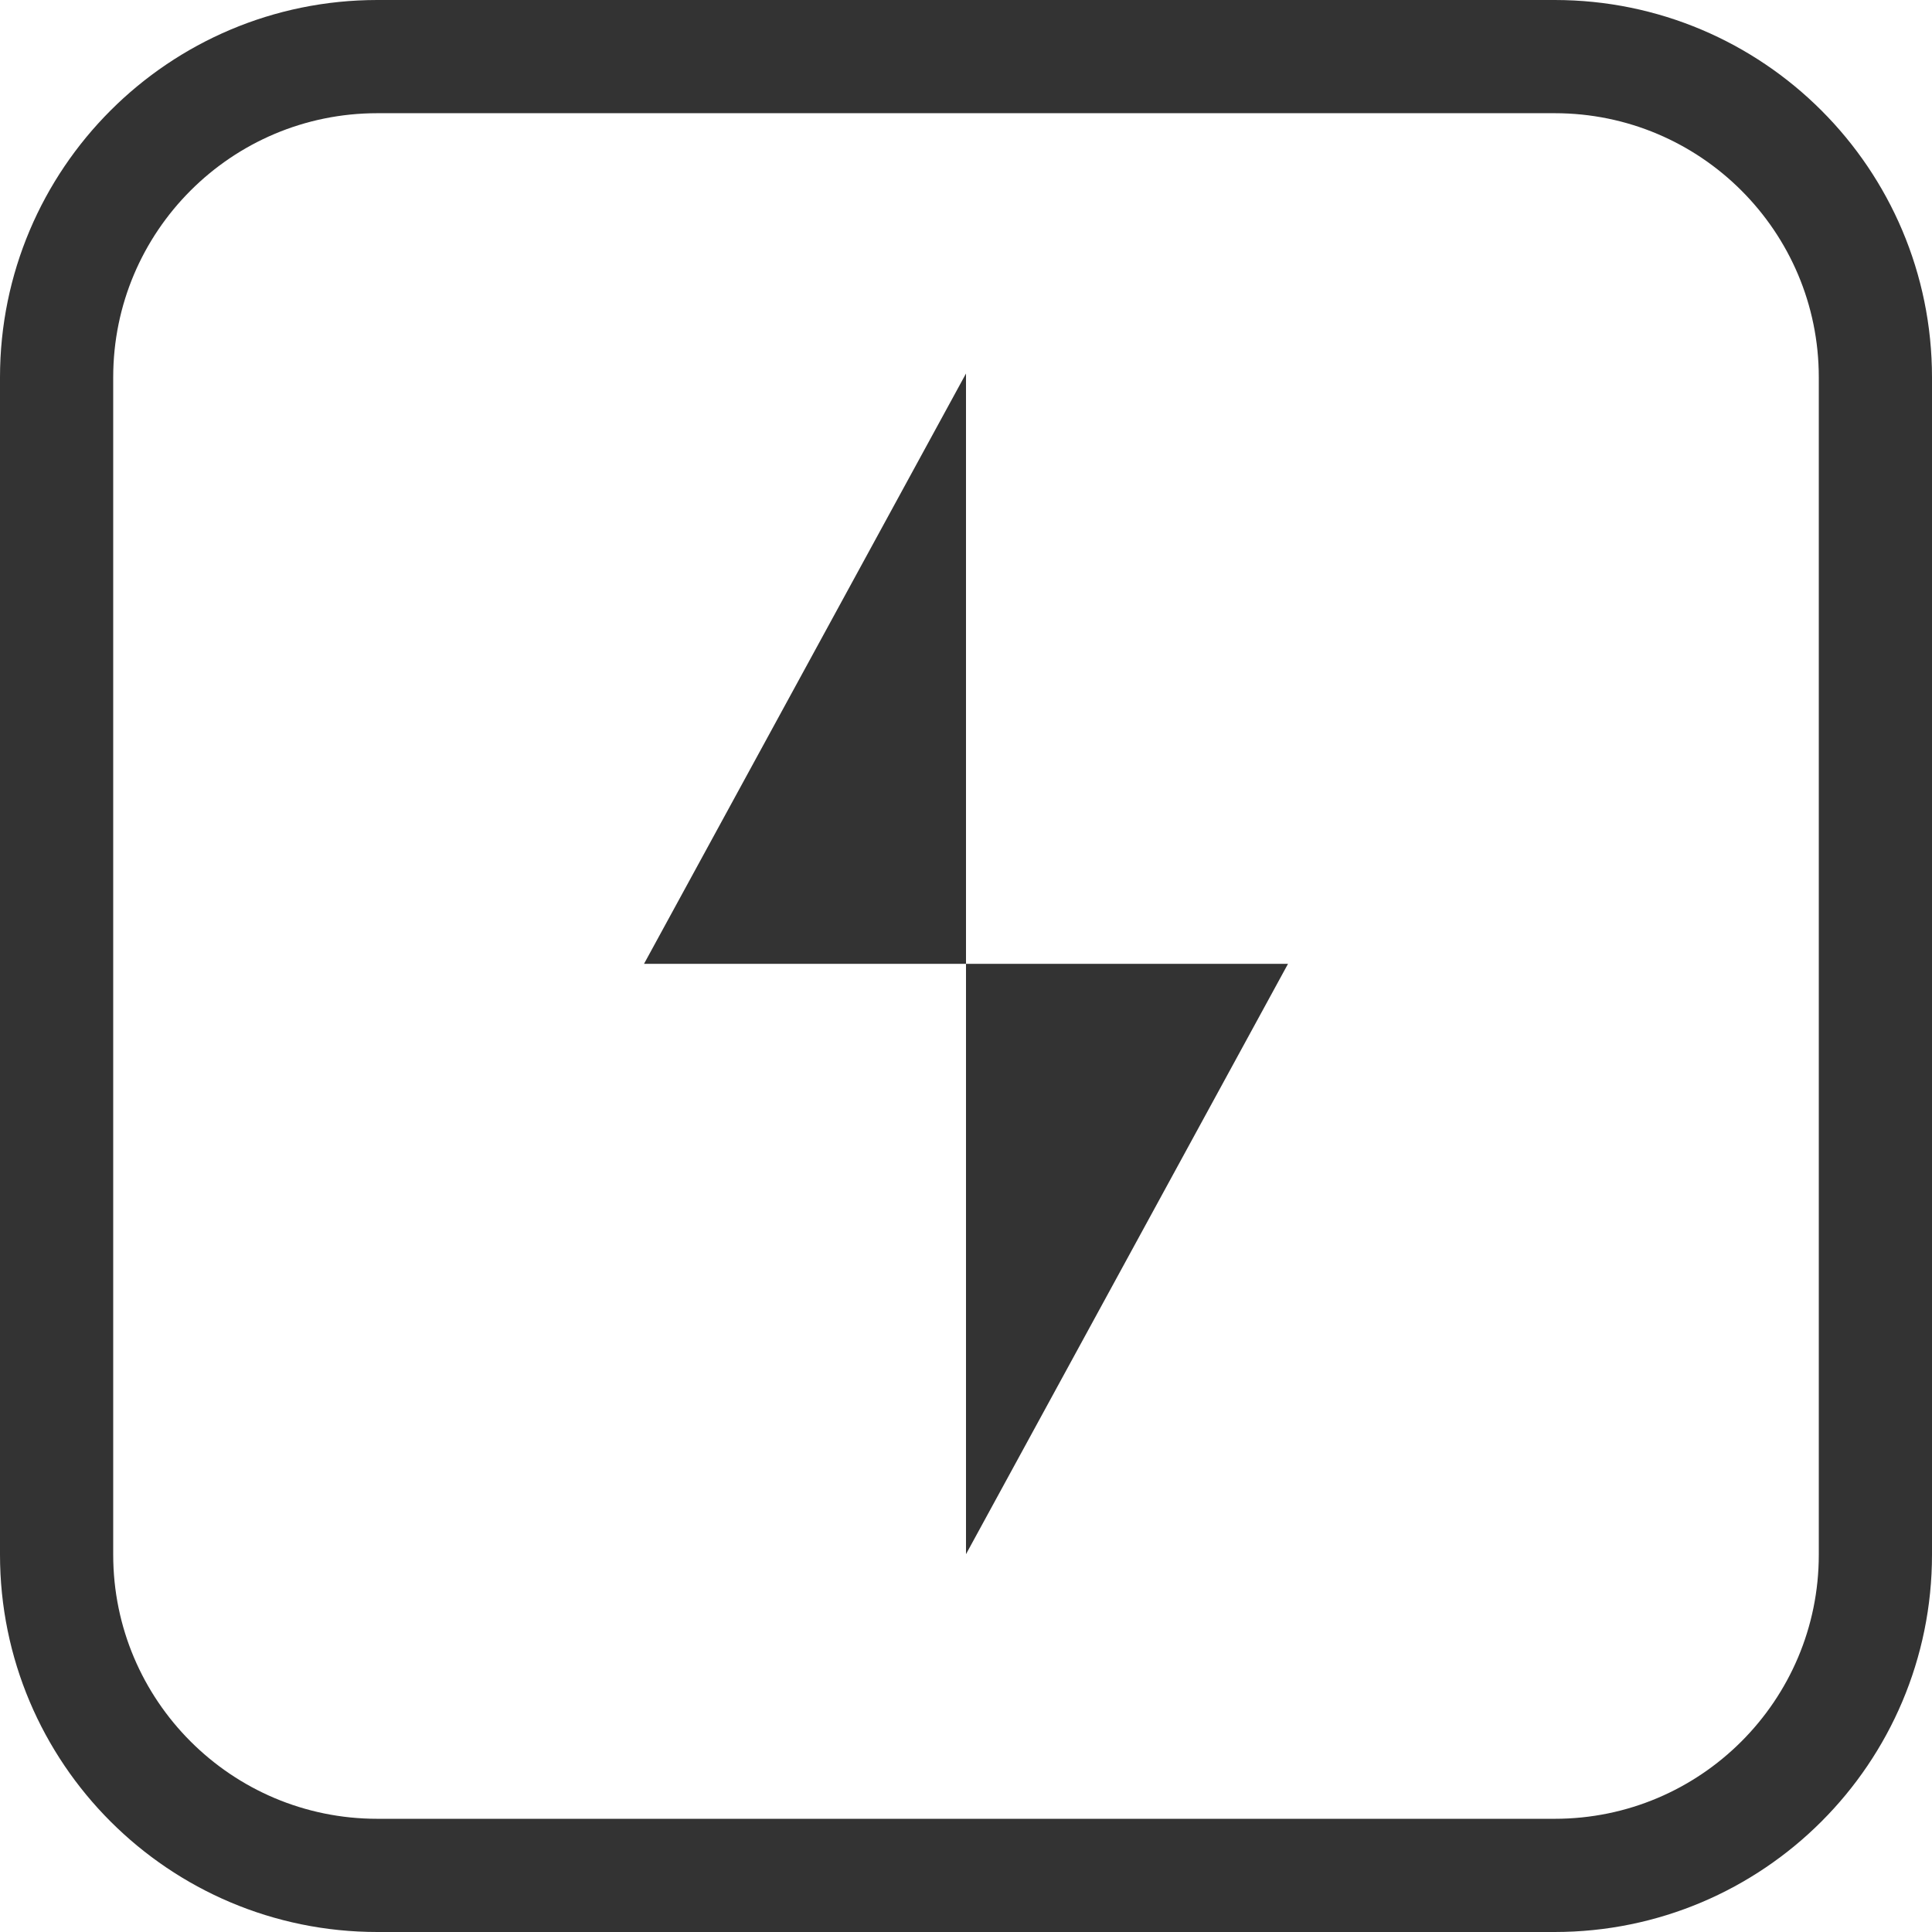
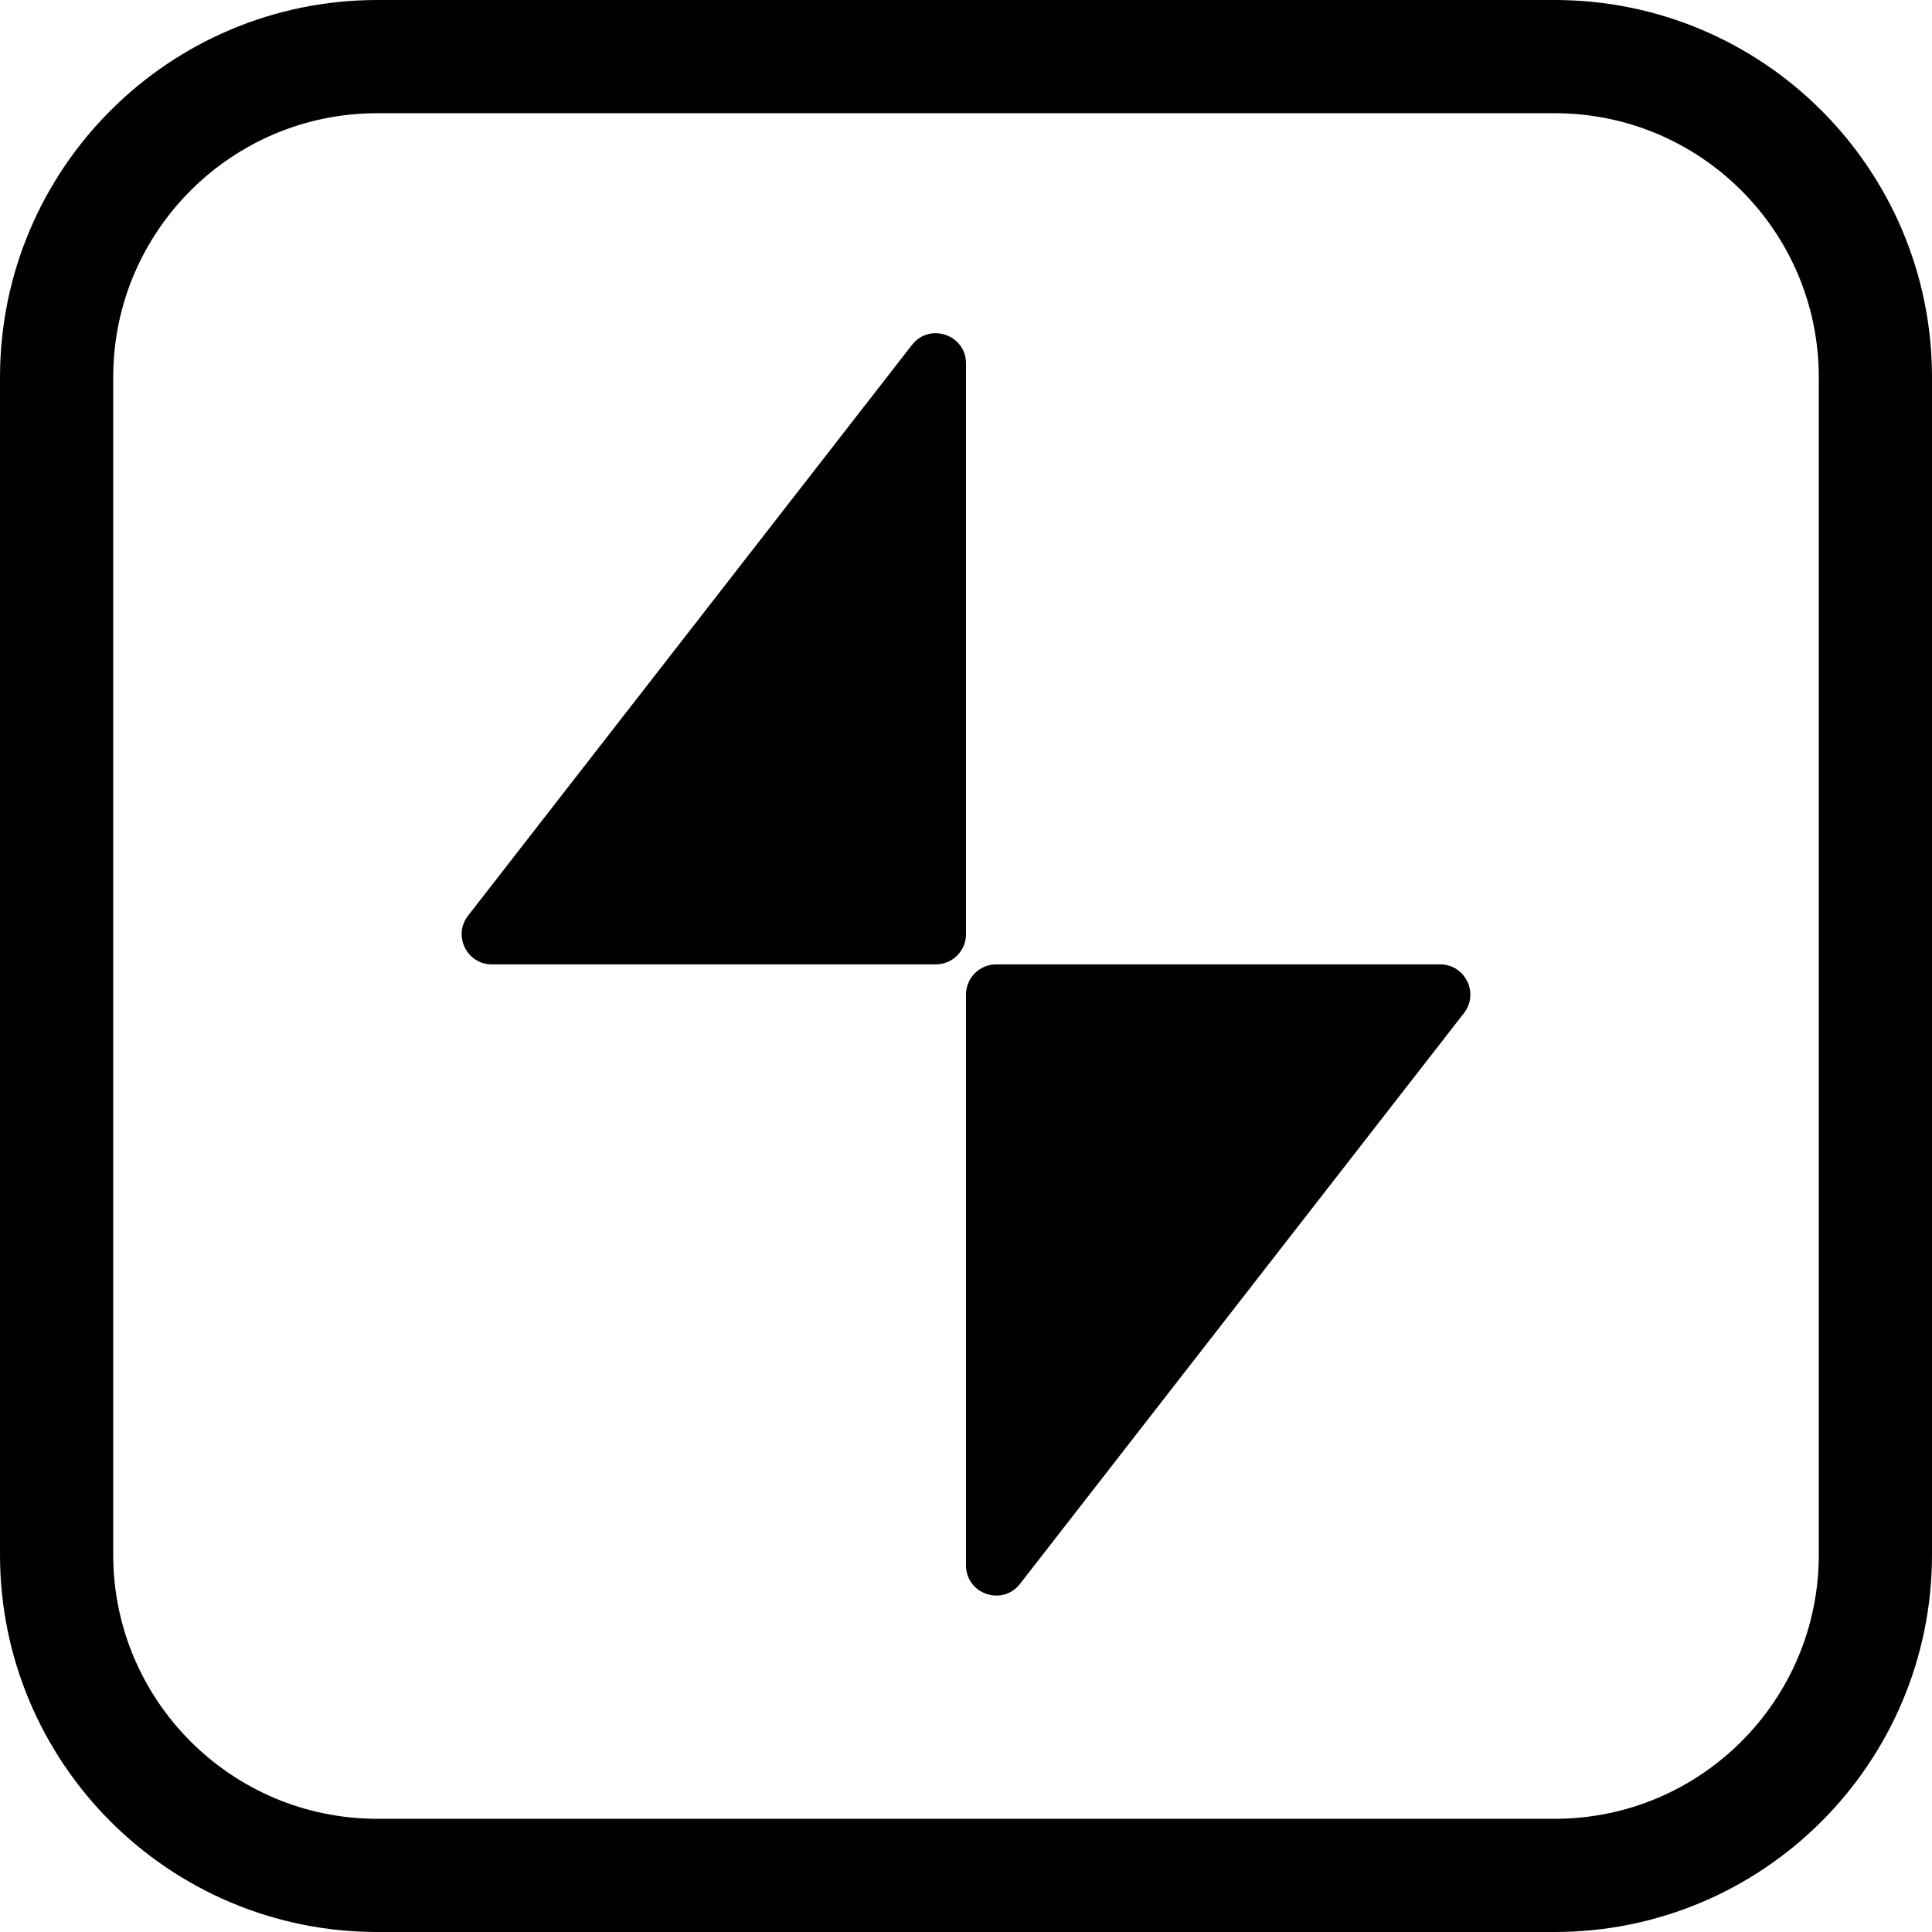
<svg xmlns="http://www.w3.org/2000/svg" width="512" height="512" viewBox="0 0 512 512" fill="none">
-   <rect x="15" y="15" width="482" height="482" rx="85" stroke="#333333" stroke-width="30" />
-   <path fill-rule="evenodd" clip-rule="evenodd" d="M256 255.431L256 98.987L170.667 255.431H256ZM256 255.431L256 411.876L341.333 255.431H256Z" fill="#333333" />
+   <path d="M241.685 91.405C246.361 85.392 256 88.699 256 96.316L256 247.571C256 251.99 252.418 255.571 248 255.571H130.357C123.7 255.571 119.955 247.915 124.042 242.66L241.685 91.405Z" fill="black" />
+   <path d="M270.315 419.738C265.639 425.751 256 422.444 256 414.827L256 263.571C256 259.153 259.582 255.571 264 255.571L381.643 255.571C388.3 255.571 392.045 263.228 387.958 268.483L270.315 419.738Z" fill="black" />
+   <rect x="15" y="15" width="482" height="482" rx="85" stroke="black" stroke-width="30" />
</svg>
